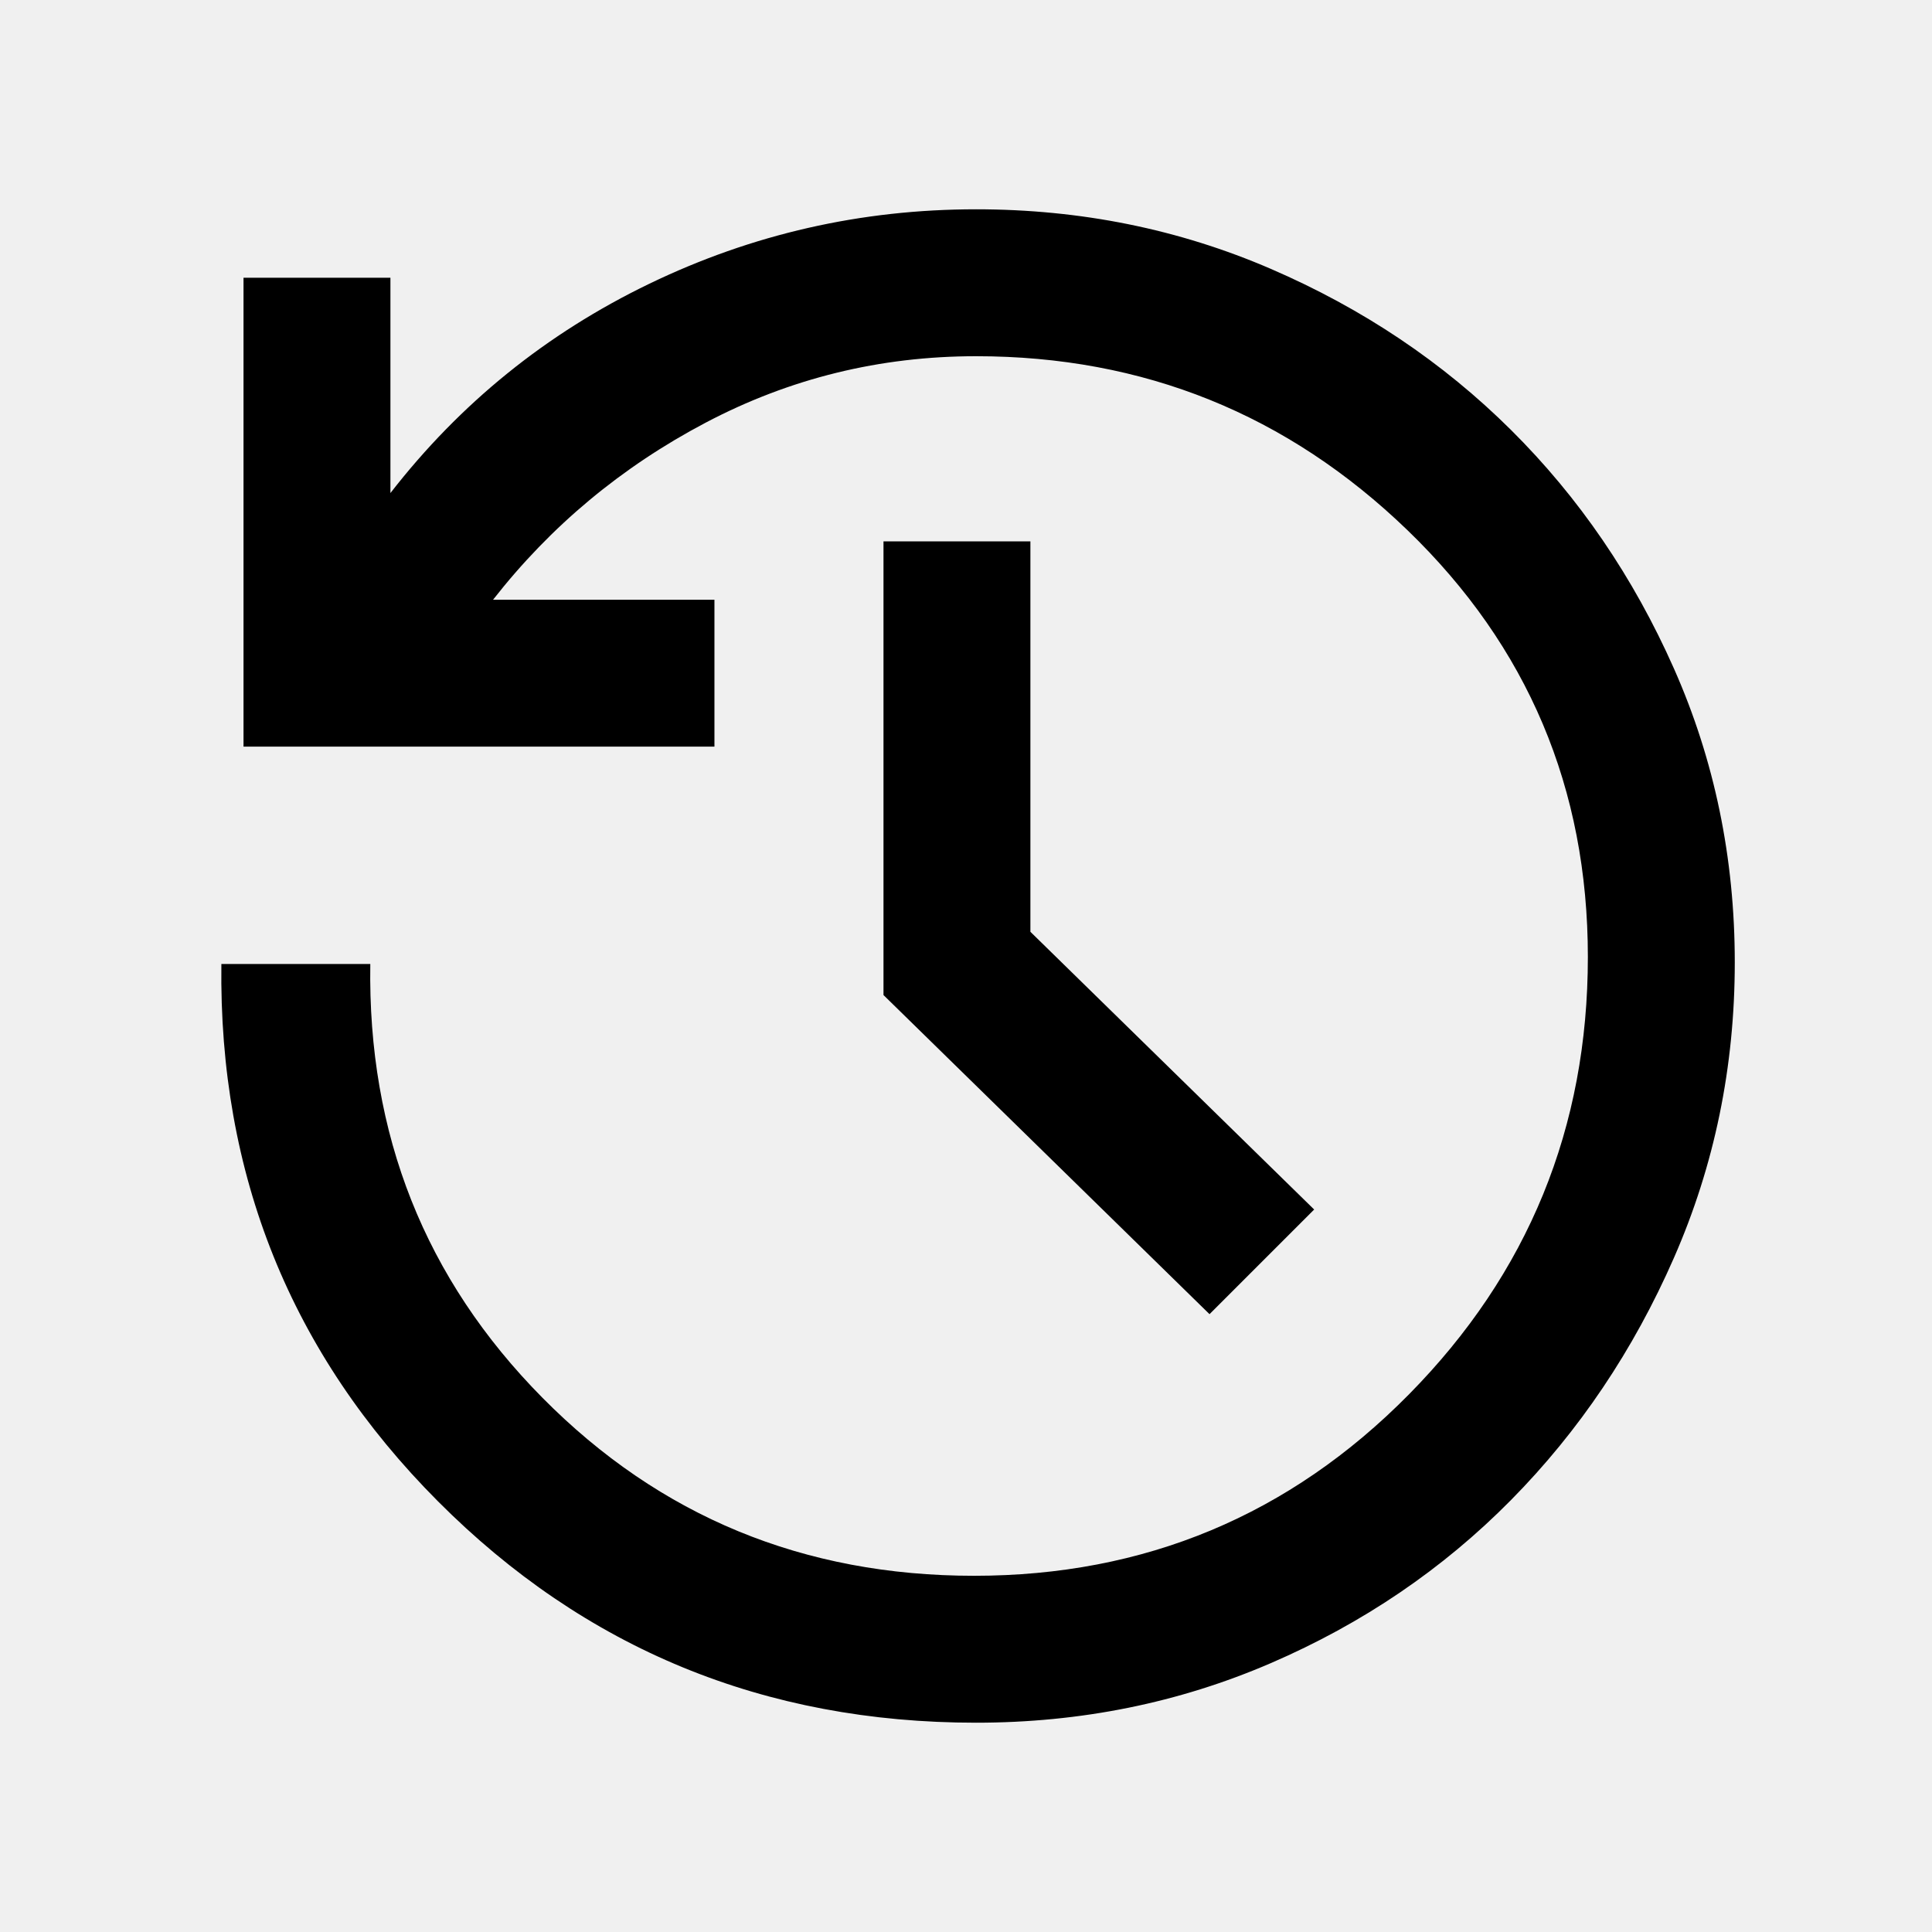
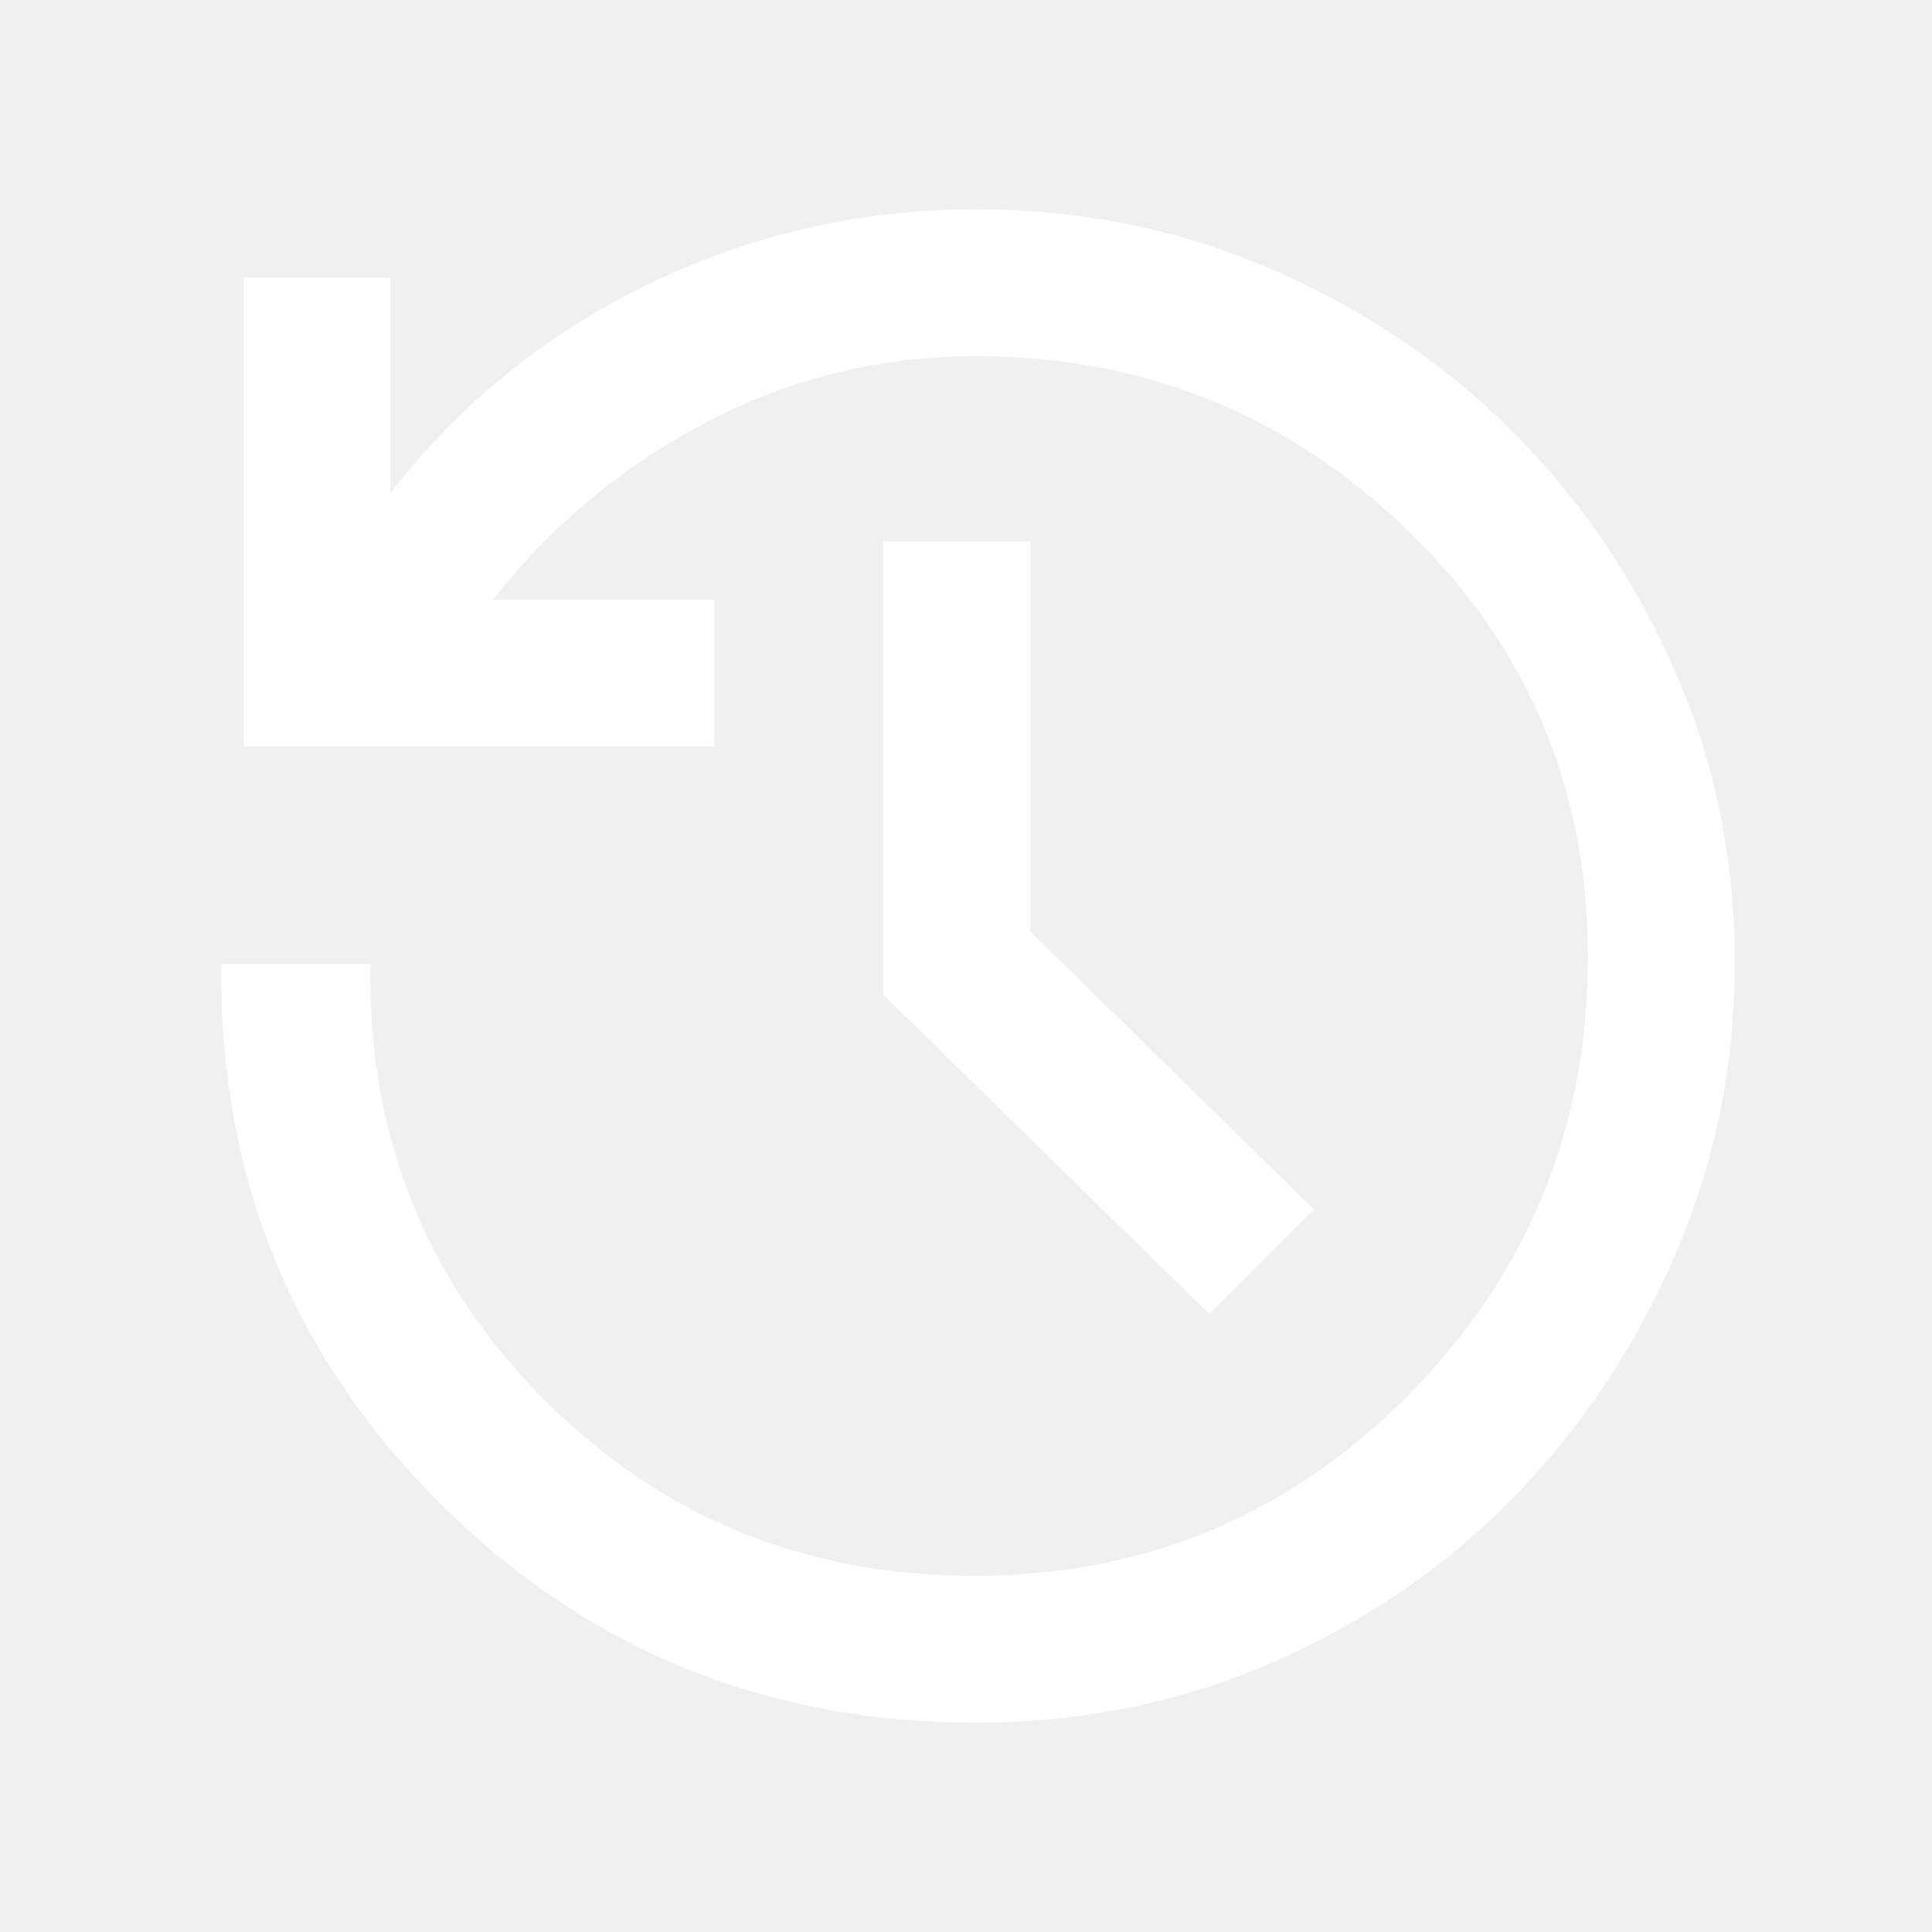
<svg xmlns="http://www.w3.org/2000/svg" height="48" viewBox="0 -960 960 960" width="48">
-   <path d="M485-104q-157.758 0-267.379-110Q108-324 110-481h74q-2 127 85.498 215.5T484-177q127.164 0 216.082-90.127Q789-357.254 789-484.5q0-125.5-89.582-212T485-783q-71.651 0-134.325 33Q288-717 245-662h110v73H121v-233h73v107q52-67 128.635-104Q399.271-856 485-856q77.921 0 146.471 29.6 68.551 29.6 119.323 80.025 50.773 50.424 80.989 118.602Q862-559.594 862-481.797t-30.217 146.772q-30.216 68.976-80.989 120.4Q700.022-163.2 631.471-133.6 562.921-104 485-104Zm116-203L439-465.565V-691h73v194l141 138-52 52Z" />
+   <path d="M485-104q-157.758 0-267.379-110Q108-324 110-481h74q-2 127 85.498 215.5T484-177q127.164 0 216.082-90.127Q789-357.254 789-484.5q0-125.5-89.582-212T485-783q-71.651 0-134.325 33Q288-717 245-662h110v73H121v-233h73v107q52-67 128.635-104Q399.271-856 485-856q77.921 0 146.471 29.6 68.551 29.6 119.323 80.025 50.773 50.424 80.989 118.602Q862-559.594 862-481.797t-30.217 146.772q-30.216 68.976-80.989 120.4Q700.022-163.2 631.471-133.6 562.921-104 485-104Zm116-203L439-465.565V-691h73v194l141 138-52 52Z" fill="white" />
</svg>
